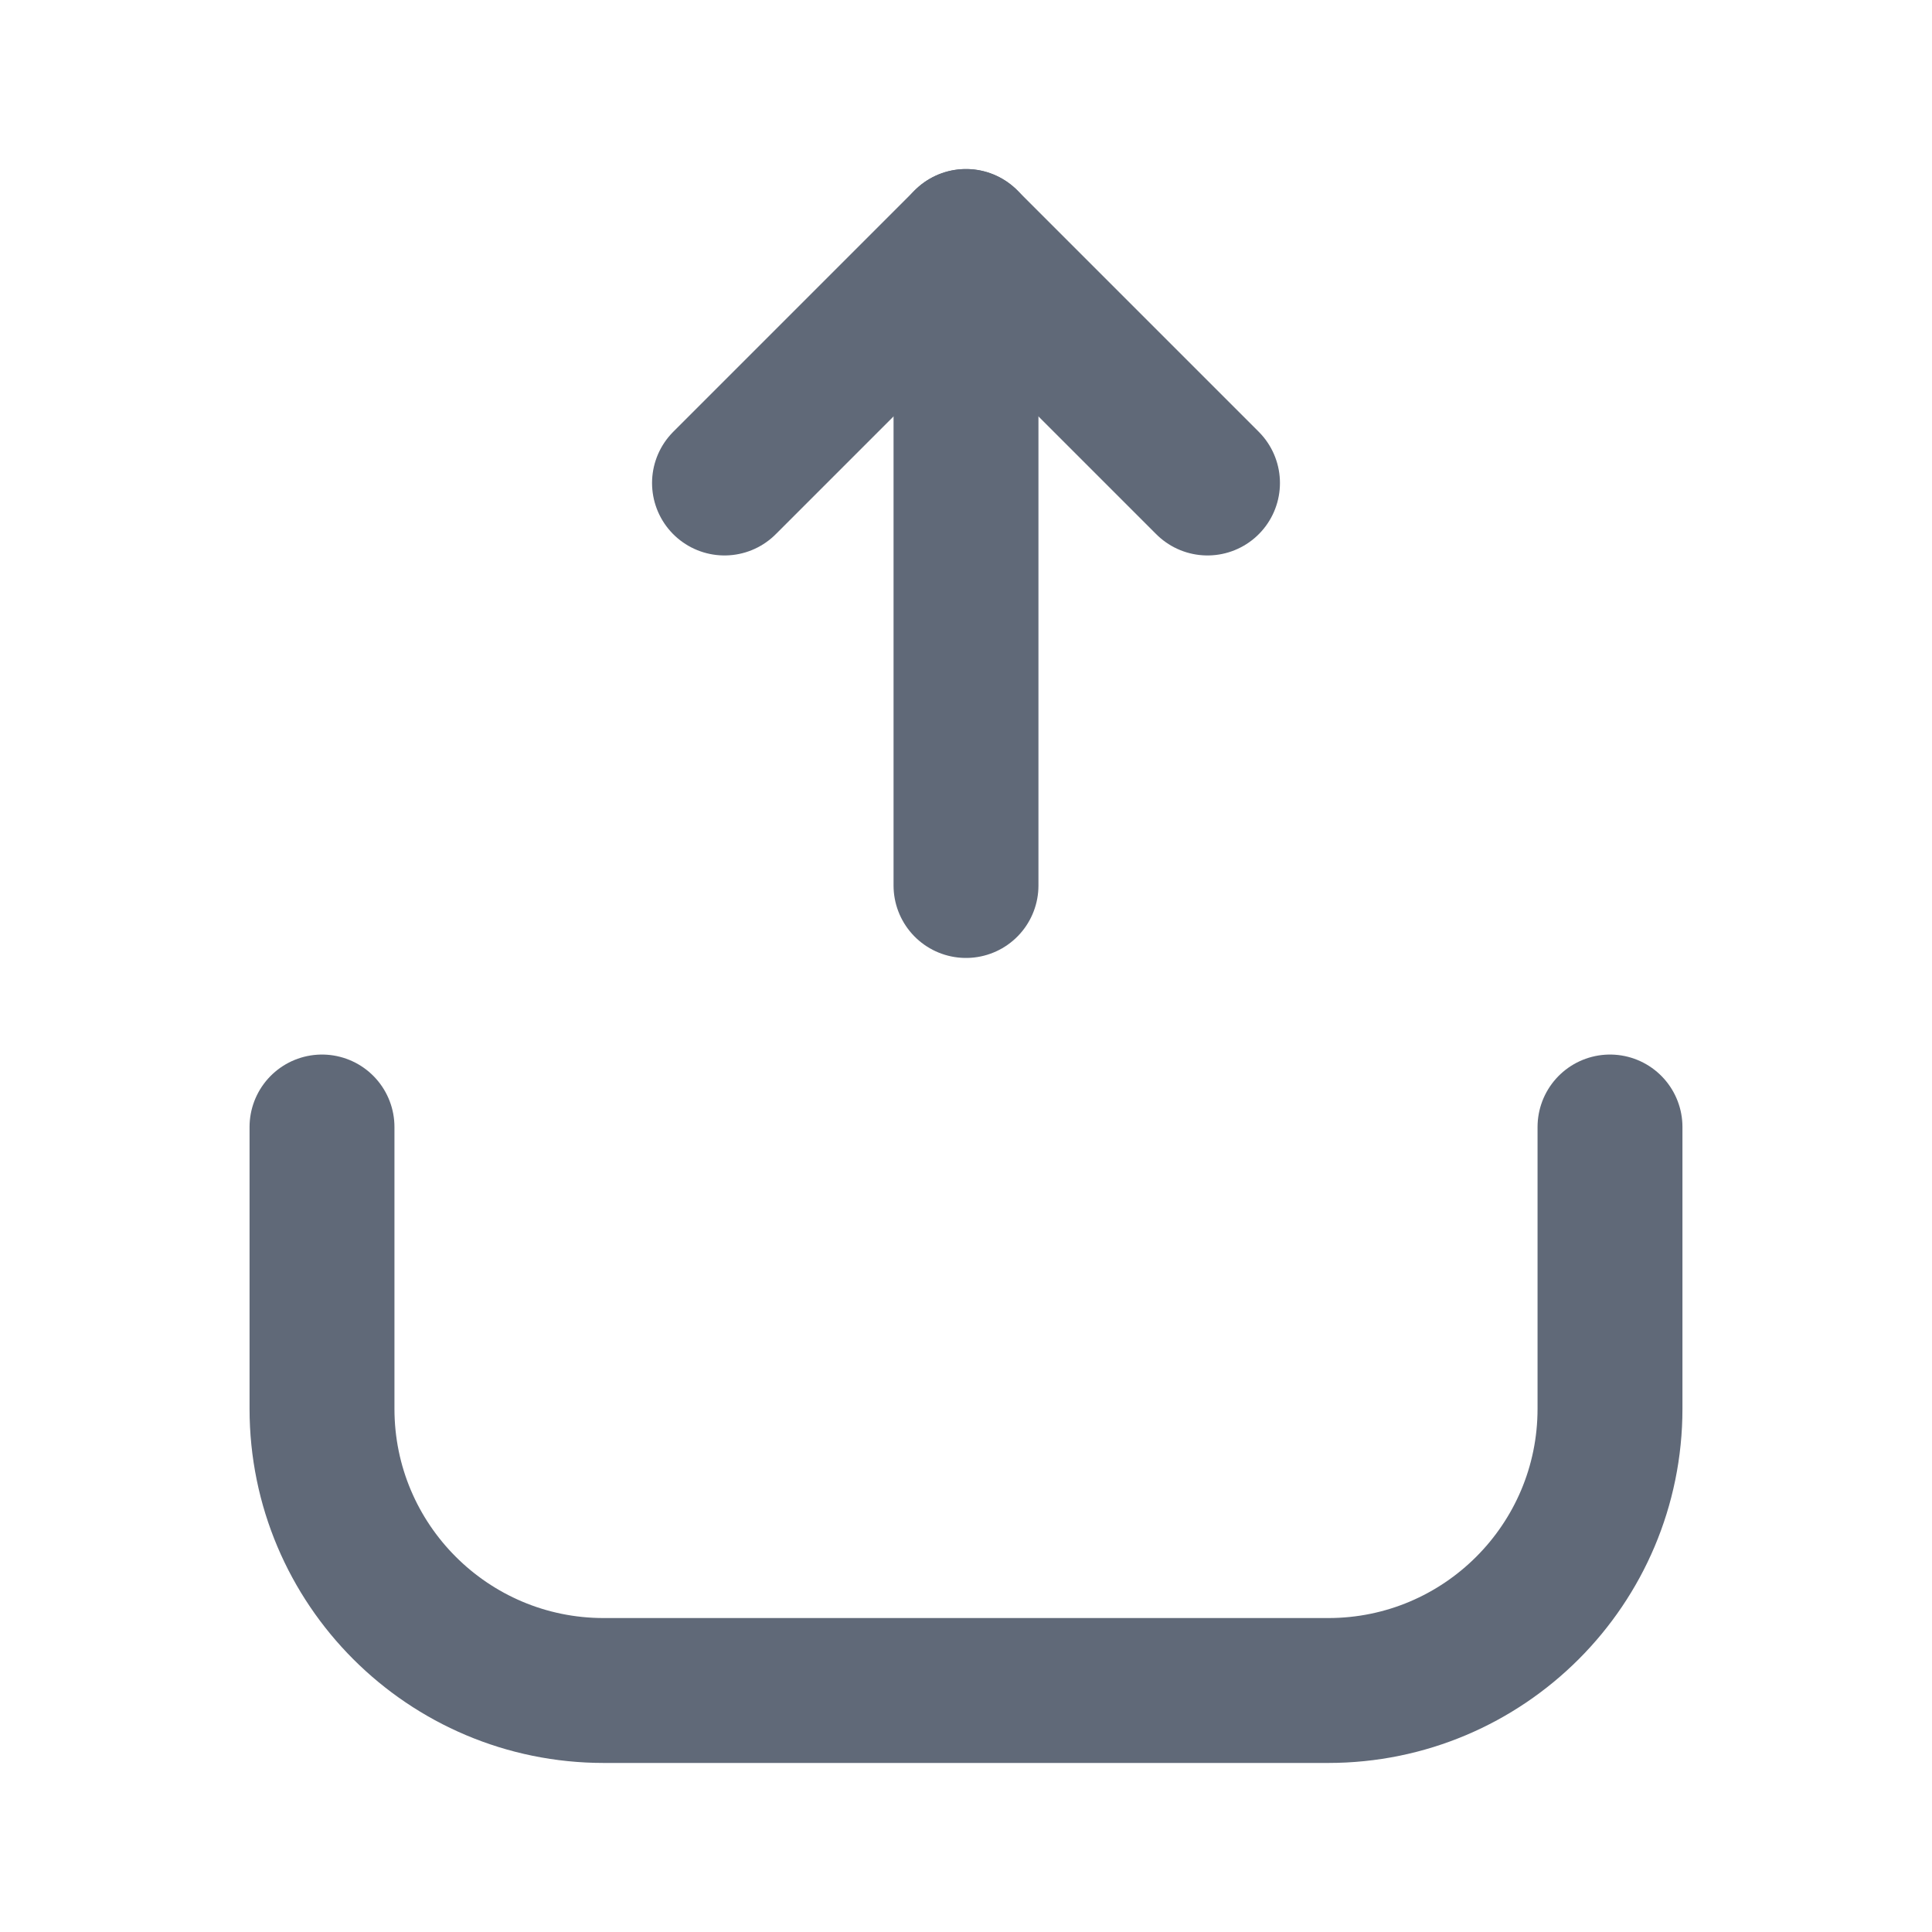
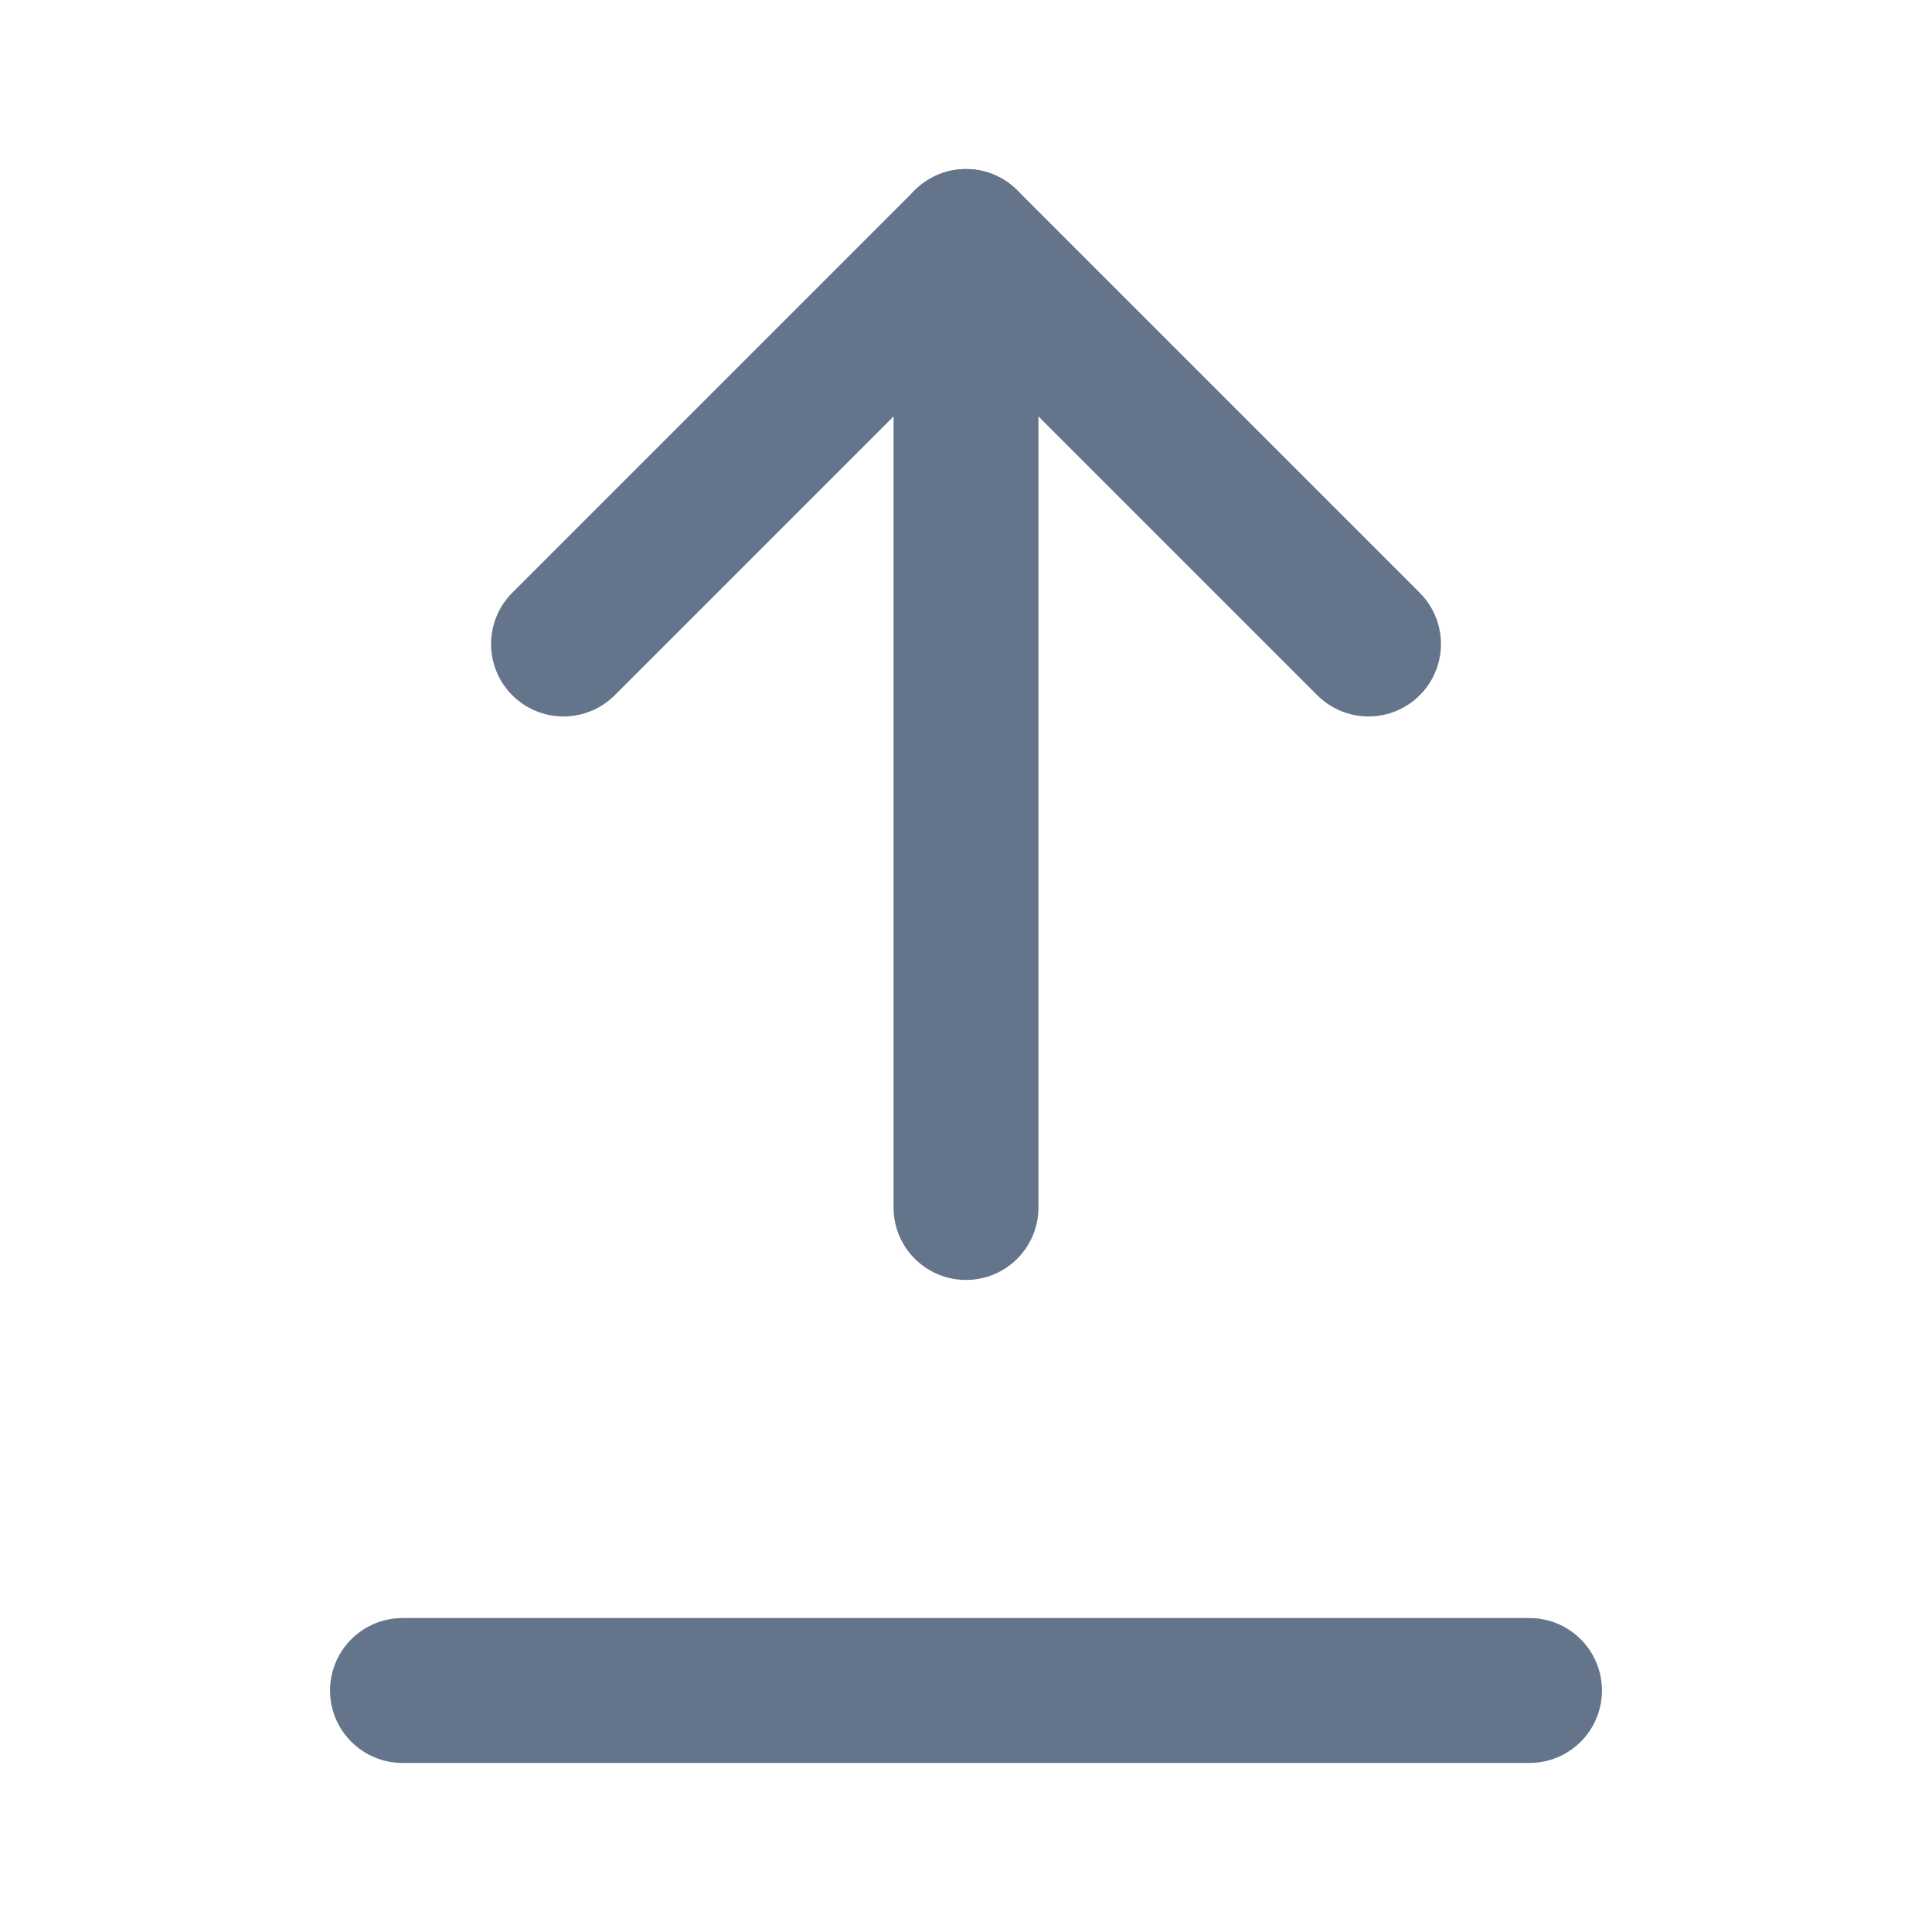
- <svg xmlns="http://www.w3.org/2000/svg" viewBox="0 0 24 24" fill="none" stroke="#606978" stroke-width="1.8" stroke-linecap="round" stroke-linejoin="round">
-   <path d="M12 11V3" />
-   <path d="m9 6 3-3 3 3" />
-   <path d="M4 14v3.5A3.5 3.5 0 0 0 7.5 21h9a3.5 3.5 0 0 0 3.5-3.5V14" />
+ <svg xmlns="http://www.w3.org/2000/svg" viewBox="0 0 24 24" fill="none" stroke="#64748B" stroke-width="1.8" stroke-linecap="round" stroke-linejoin="round">
+   <path d="M12 15V3" />
+   <path d="m7 8 5-5 5 5" />
+   <path d="M5 21h14" />
</svg>
